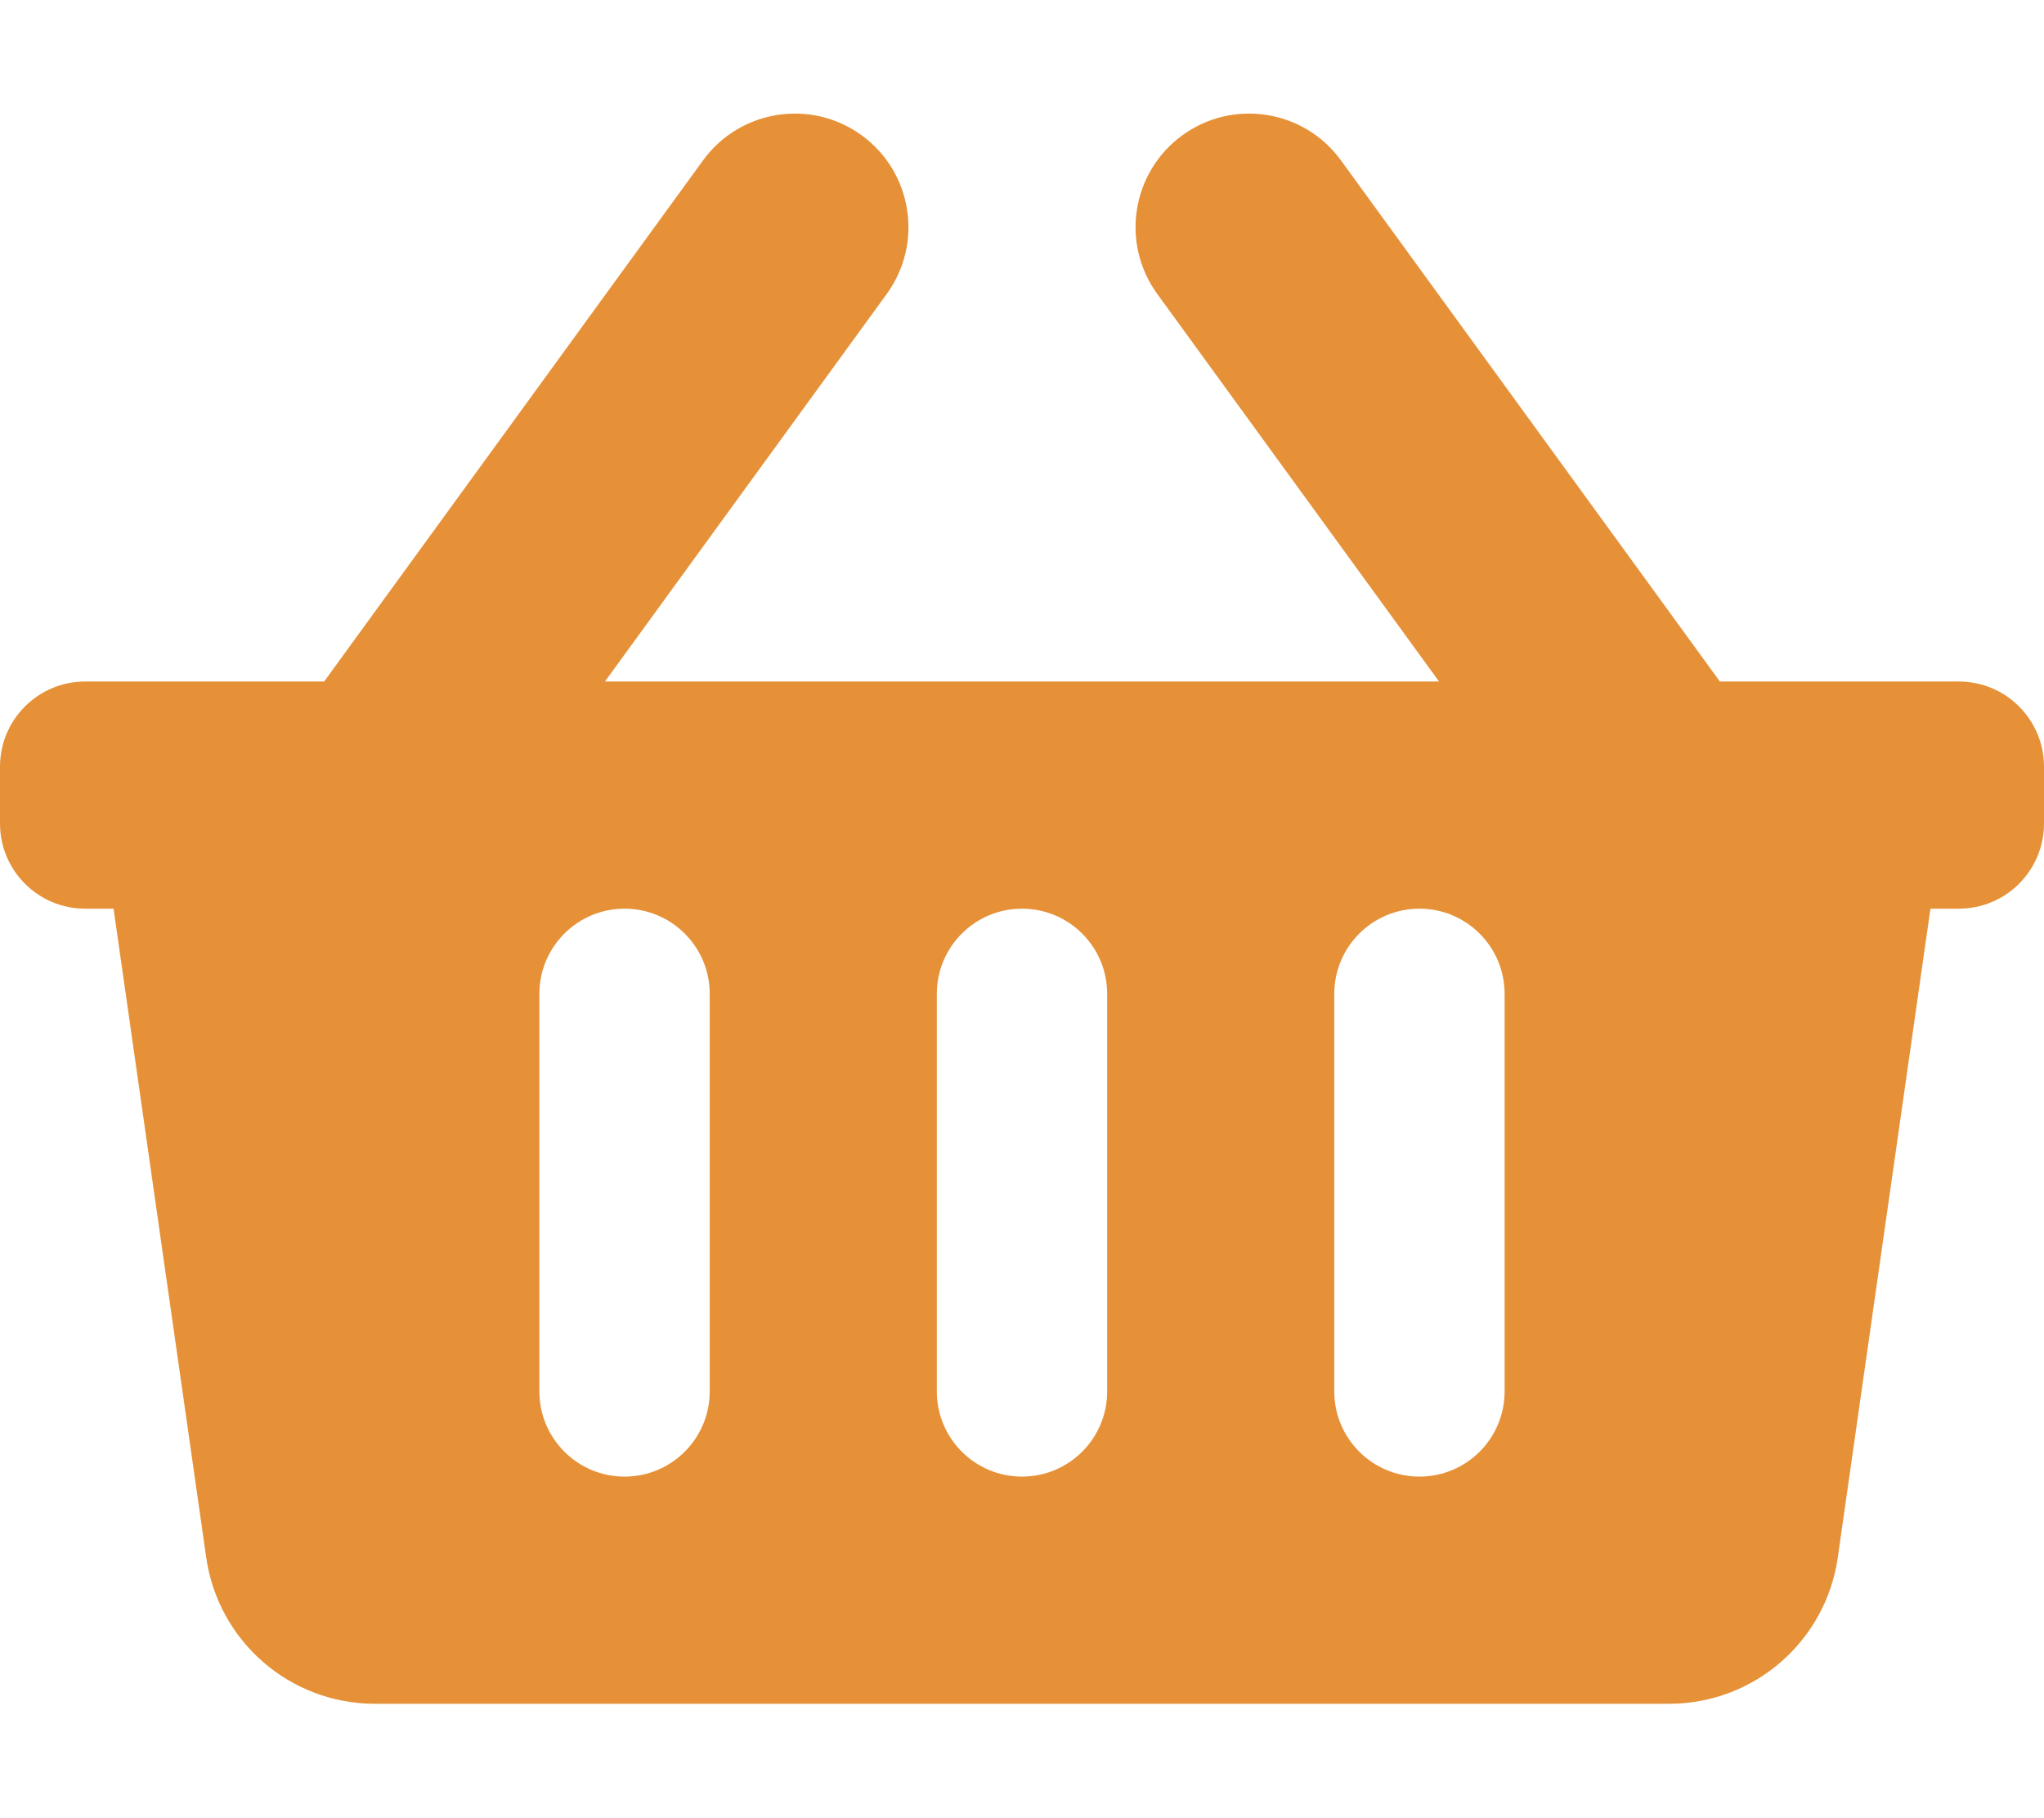
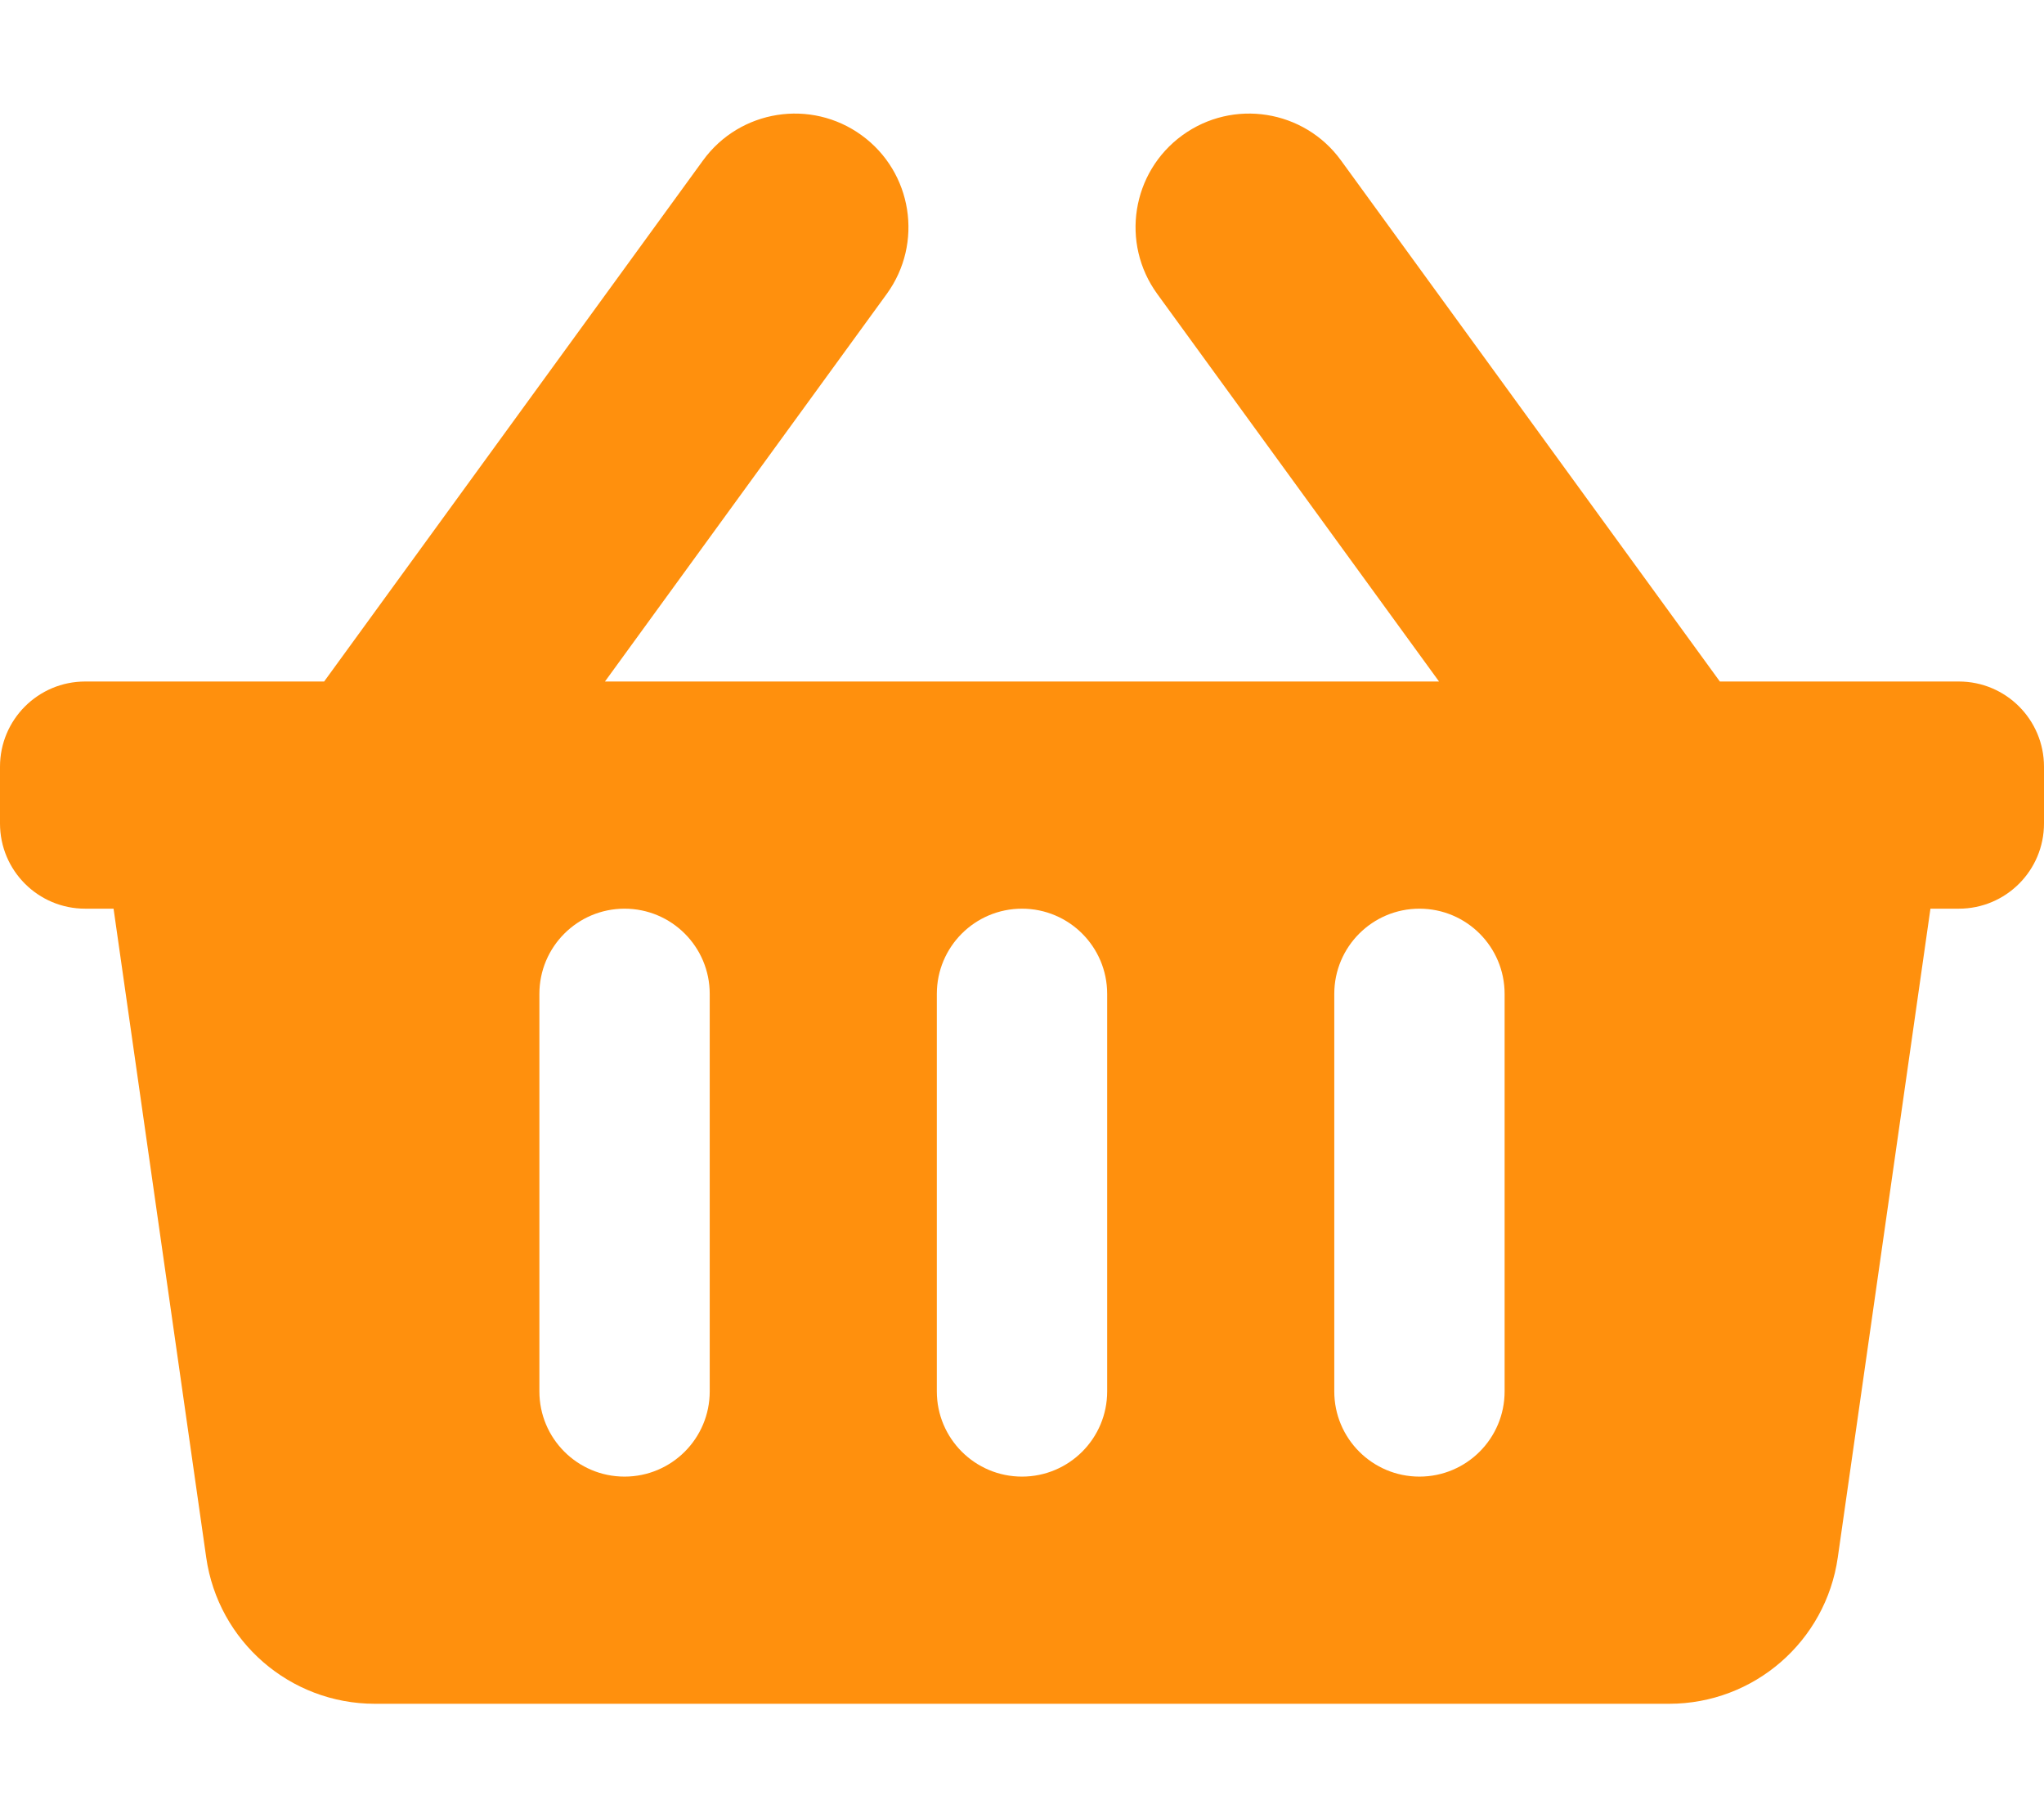
<svg xmlns="http://www.w3.org/2000/svg" viewBox="0 0 576 512">
-   <path fill="#e69138" d="M576 216v16c0 13.255-10.745 24-24 24h-8l-26.113 182.788C514.509 462.435 494.257 480 470.37 480H105.63c-23.887 0-44.139-17.565-47.518-41.212L32 256h-8c-13.255 0-24-10.745-24-24v-16c0-13.255 10.745-24 24-24h67.341l106.78-146.821c10.395-14.292 30.407-17.453 44.701-7.058 14.293 10.395 17.453 30.408 7.058 44.701L170.477 192h235.046L326.12 82.821c-10.395-14.292-7.234-34.306 7.059-44.701 14.291-10.395 34.306-7.235 44.701 7.058L484.659 192H552c13.255 0 24 10.745 24 24zM312 392V280c0-13.255-10.745-24-24-24s-24 10.745-24 24v112c0 13.255 10.745 24 24 24s24-10.745 24-24zm112 0V280c0-13.255-10.745-24-24-24s-24 10.745-24 24v112c0 13.255 10.745 24 24 24s24-10.745 24-24zm-224 0V280c0-13.255-10.745-24-24-24s-24 10.745-24 24v112c0 13.255 10.745 24 24 24s24-10.745 24-24z" />
+   <path fill="#ff900d" d="M576 216v16c0 13.255-10.745 24-24 24h-8l-26.113 182.788C514.509 462.435 494.257 480 470.37 480H105.63c-23.887 0-44.139-17.565-47.518-41.212L32 256h-8c-13.255 0-24-10.745-24-24v-16c0-13.255 10.745-24 24-24h67.341l106.78-146.821c10.395-14.292 30.407-17.453 44.701-7.058 14.293 10.395 17.453 30.408 7.058 44.701L170.477 192h235.046L326.12 82.821c-10.395-14.292-7.234-34.306 7.059-44.701 14.291-10.395 34.306-7.235 44.701 7.058L484.659 192H552c13.255 0 24 10.745 24 24zM312 392V280c0-13.255-10.745-24-24-24s-24 10.745-24 24v112c0 13.255 10.745 24 24 24s24-10.745 24-24zm112 0V280c0-13.255-10.745-24-24-24s-24 10.745-24 24v112c0 13.255 10.745 24 24 24s24-10.745 24-24zm-224 0V280c0-13.255-10.745-24-24-24s-24 10.745-24 24v112c0 13.255 10.745 24 24 24s24-10.745 24-24z" />
</svg>
